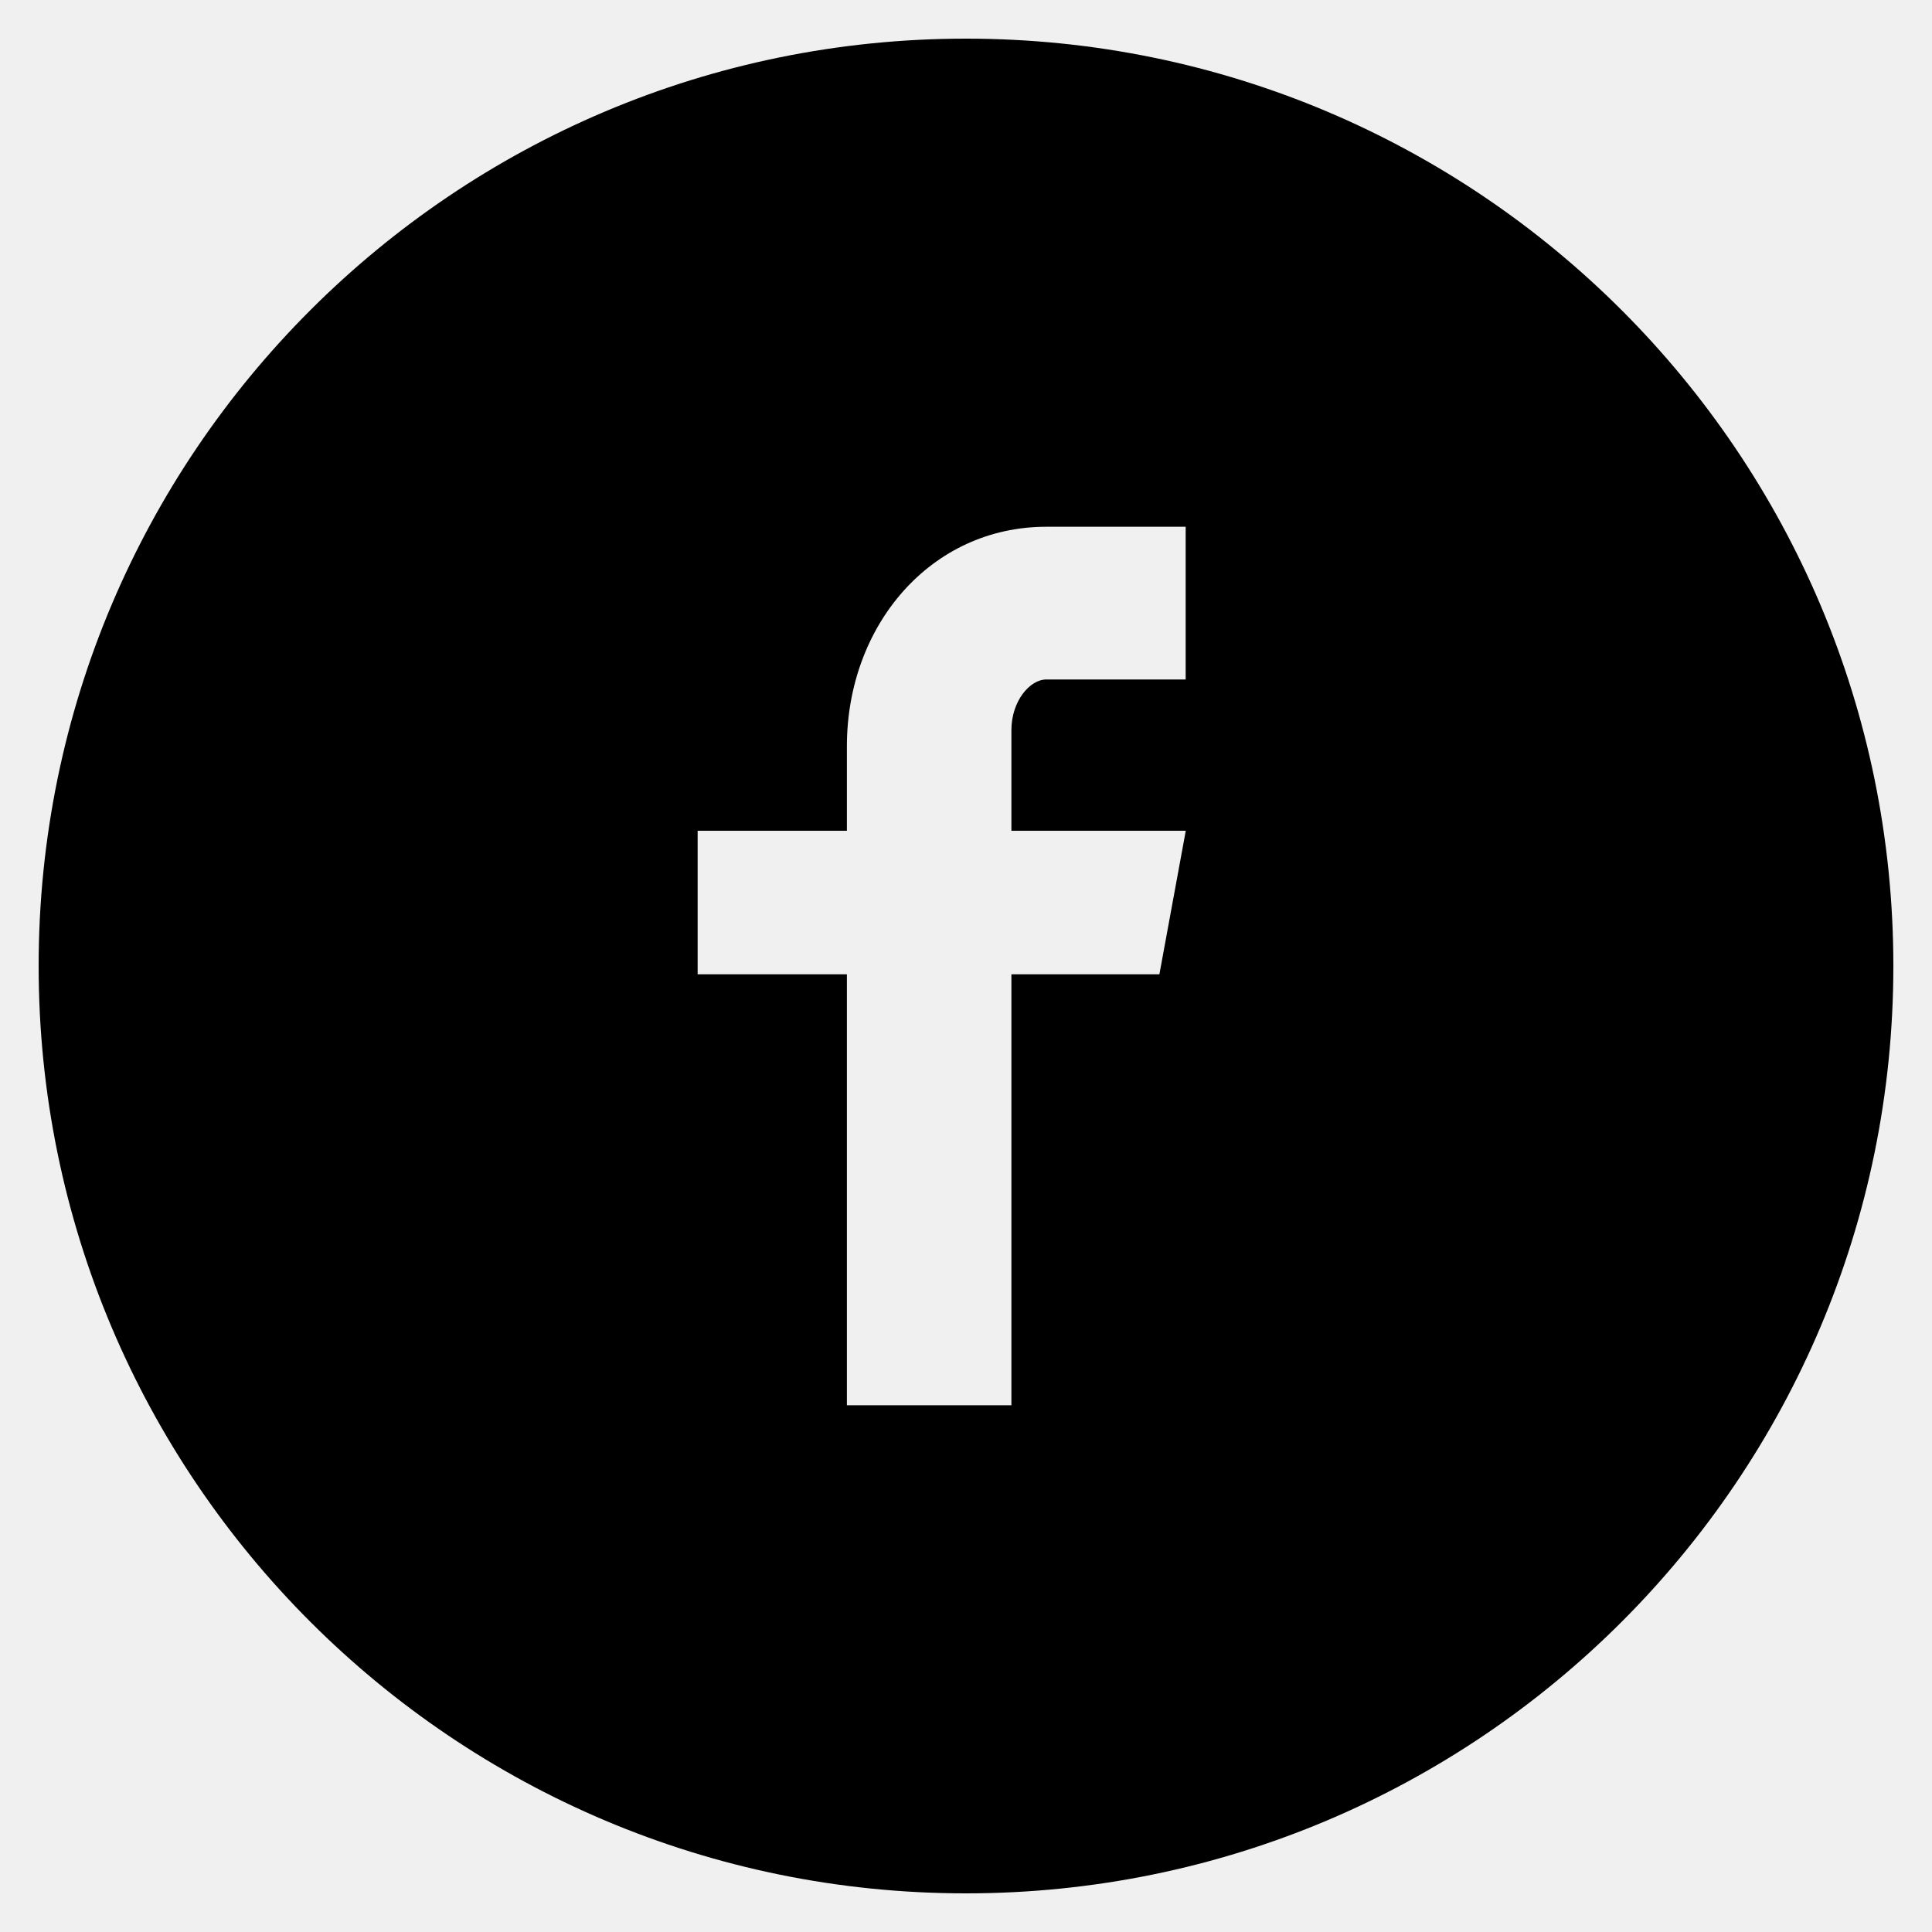
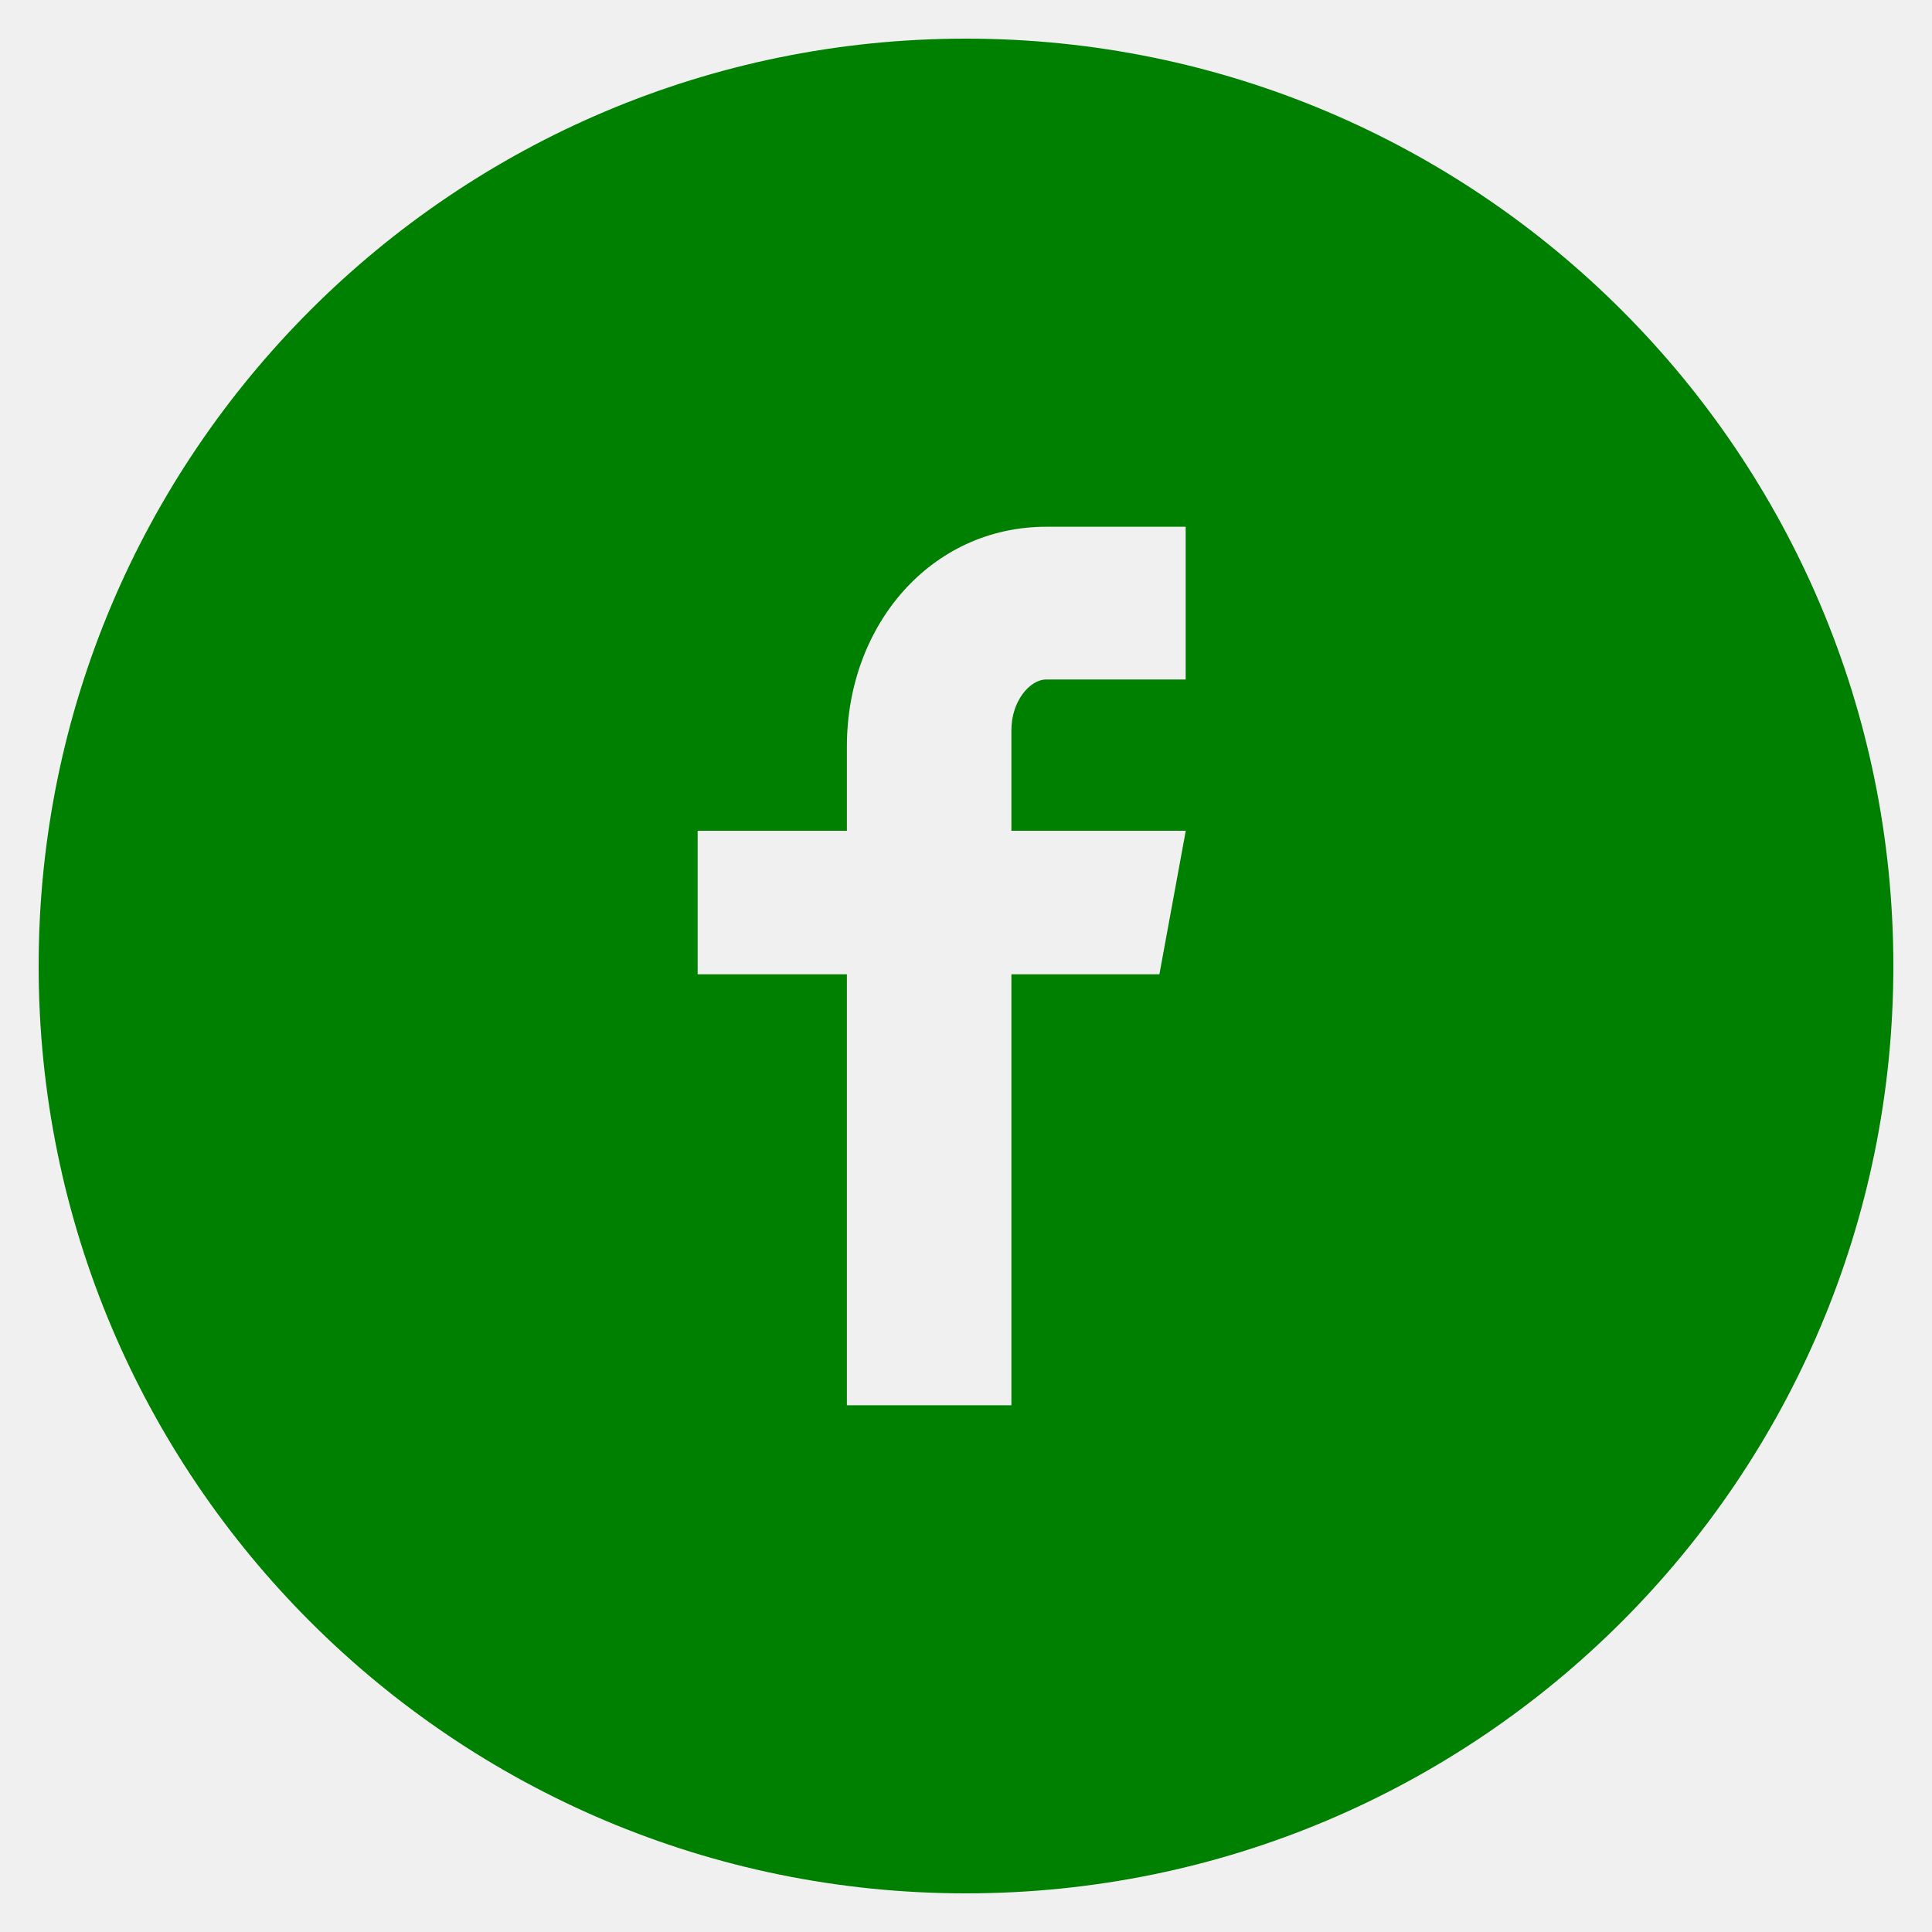
- <svg xmlns="http://www.w3.org/2000/svg" width="40" height="40" viewBox="0 0 40 40" fill="none">
+ <svg xmlns="http://www.w3.org/2000/svg" width="40" height="40" viewBox="0 0 40 40" fill="red">
  <g clip-path="url(#clip0_2_198)">
-     <path d="M20 0.8C9.396 0.8 0.8 9.396 0.8 20C0.8 30.604 9.396 39.2 20 39.2C30.604 39.2 39.2 30.604 39.2 20C39.2 9.396 30.604 0.8 20 0.8ZM24.548 14.068H21.662C21.32 14.068 20.94 14.518 20.94 15.116V17.2H24.55L24.004 20.172H20.94V29.094H17.534V20.172H14.444V17.2H17.534V15.452C17.534 12.944 19.274 10.906 21.662 10.906H24.548V14.068Z" fill="black" />
+     <path d="M20 0.8C9.396 0.8 0.8 9.396 0.8 20C0.8 30.604 9.396 39.2 20 39.2C30.604 39.2 39.2 30.604 39.2 20C39.2 9.396 30.604 0.8 20 0.8ZM24.548 14.068H21.662C21.32 14.068 20.94 14.518 20.94 15.116V17.2H24.55L24.004 20.172H20.94V29.094H17.534V20.172H14.444V17.2H17.534V15.452C17.534 12.944 19.274 10.906 21.662 10.906H24.548V14.068Z" fill="green" />
  </g>
  <defs>
    <clipPath id="clip0_2_198">
-       <rect width="40" height="40" fill="white" />
+       <rect width="40" height="40" fill="red" />
    </clipPath>
  </defs>
</svg>
